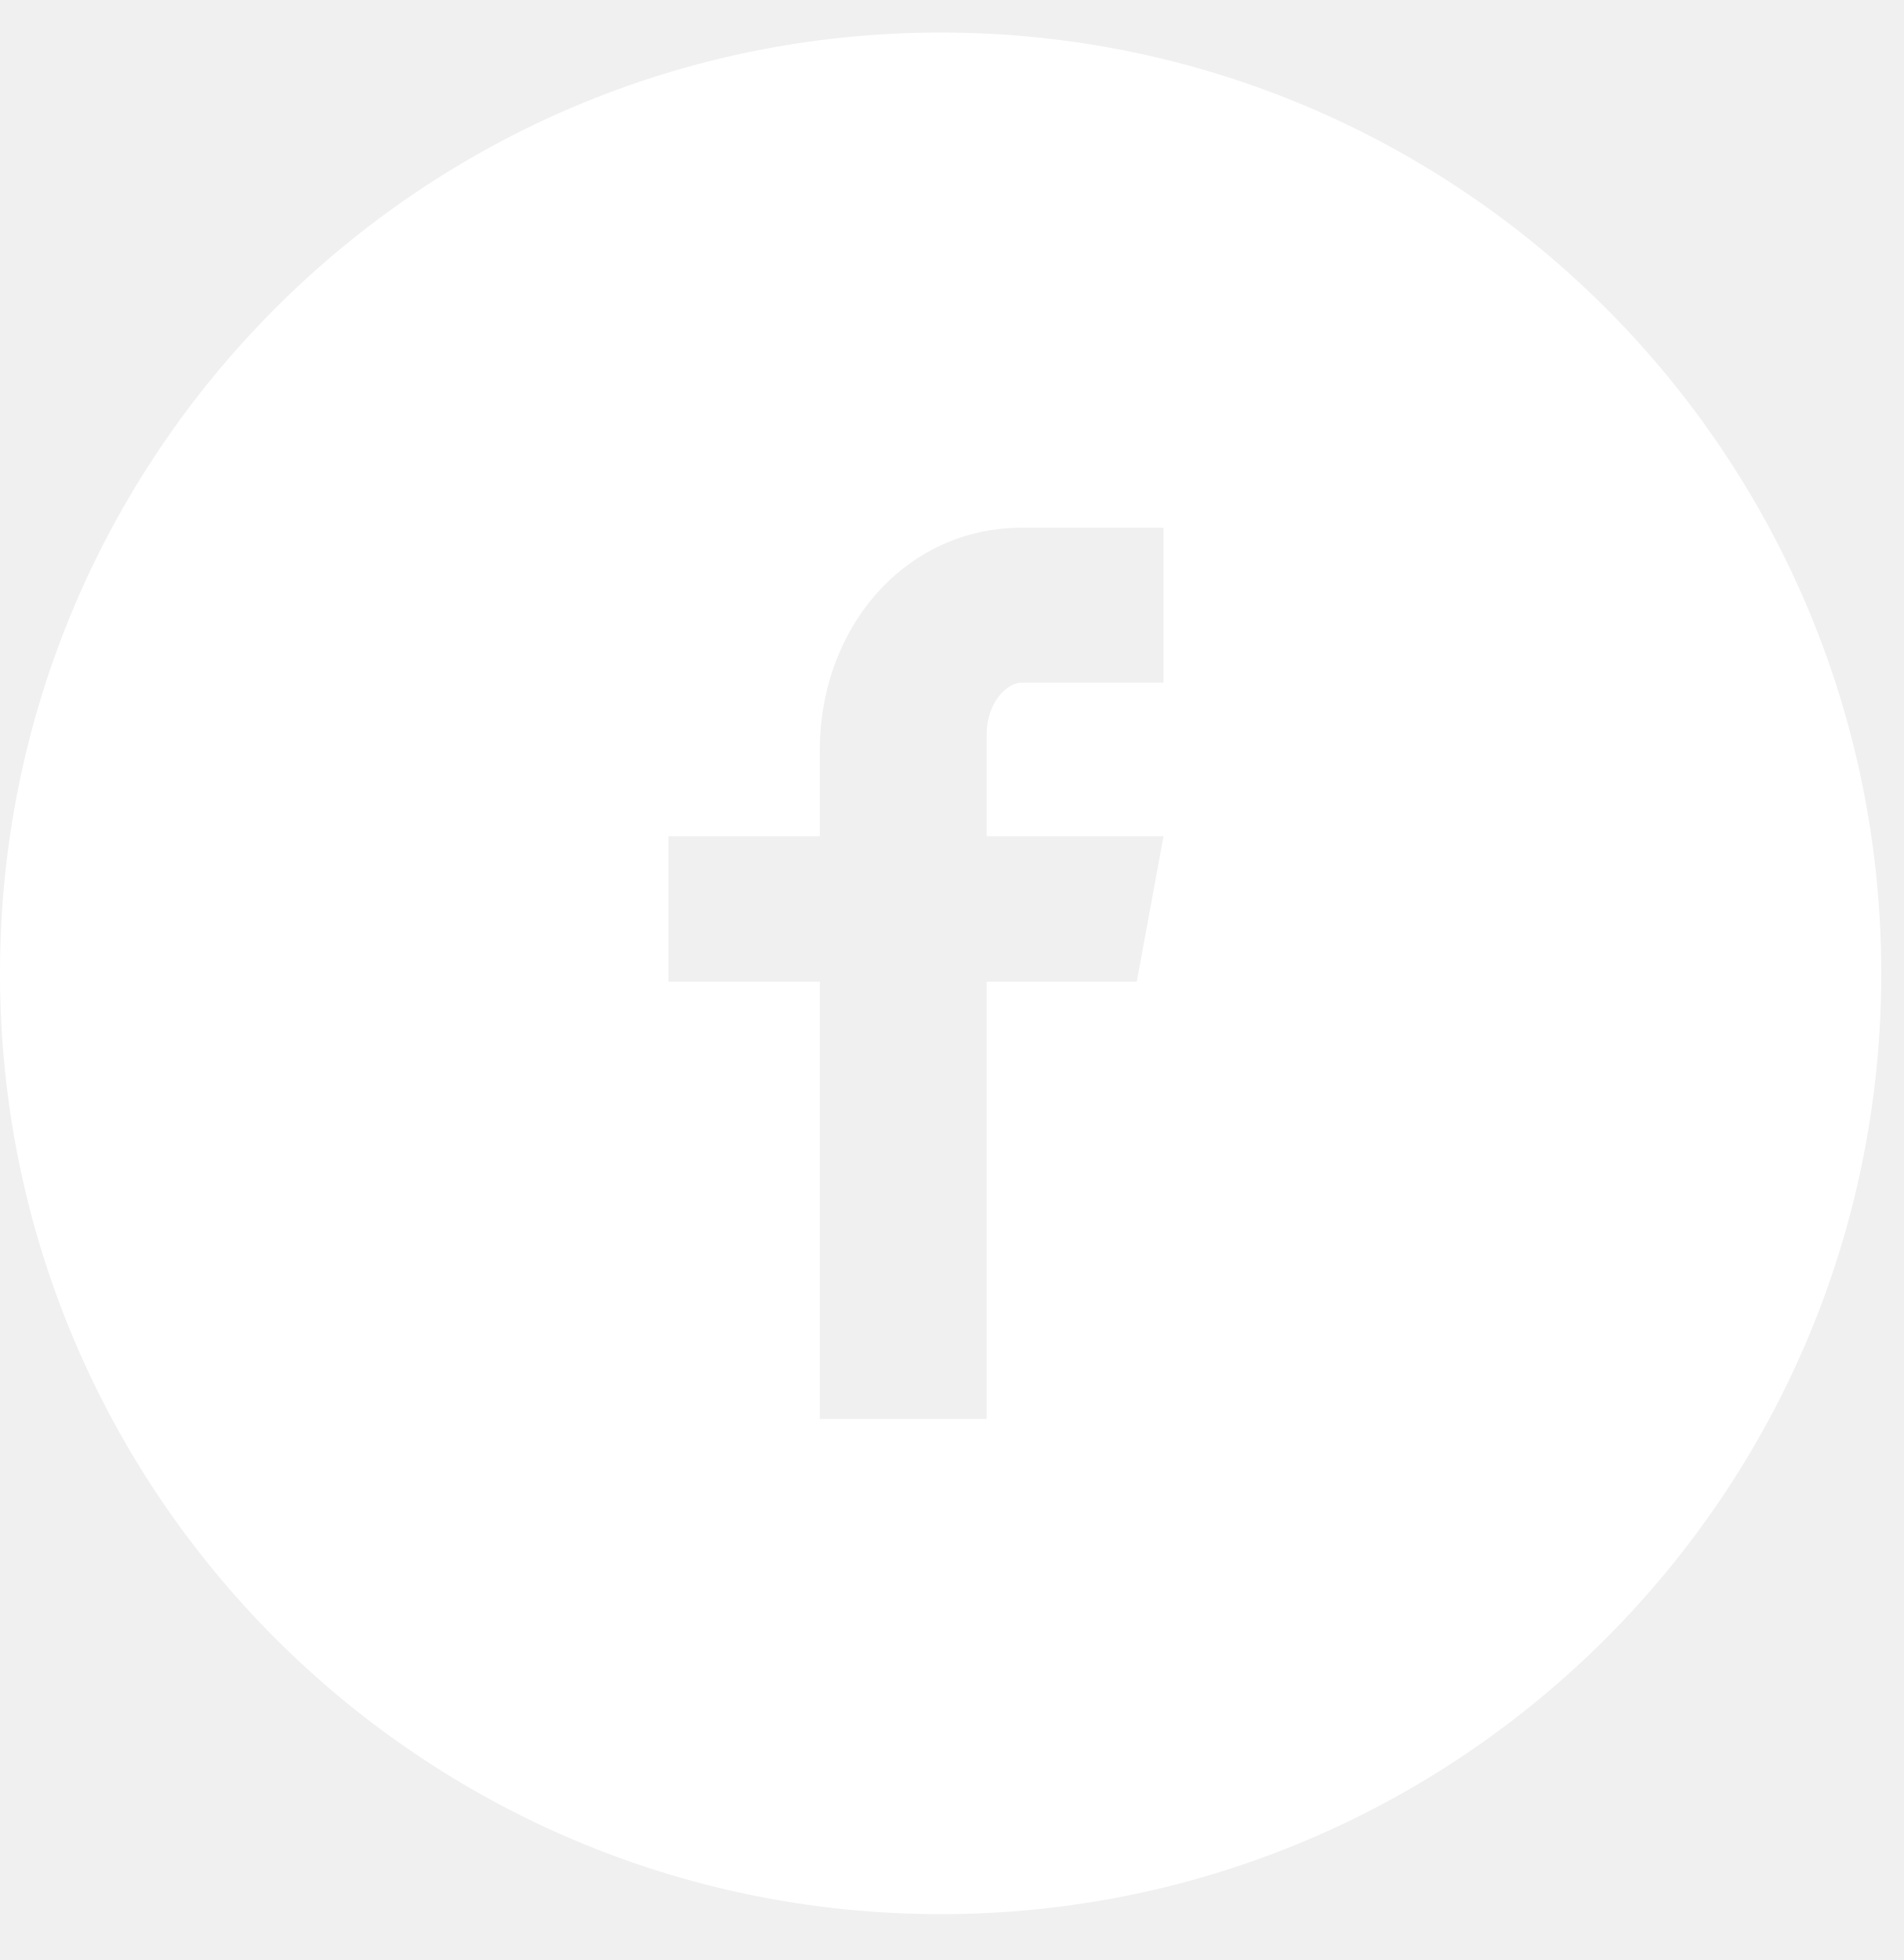
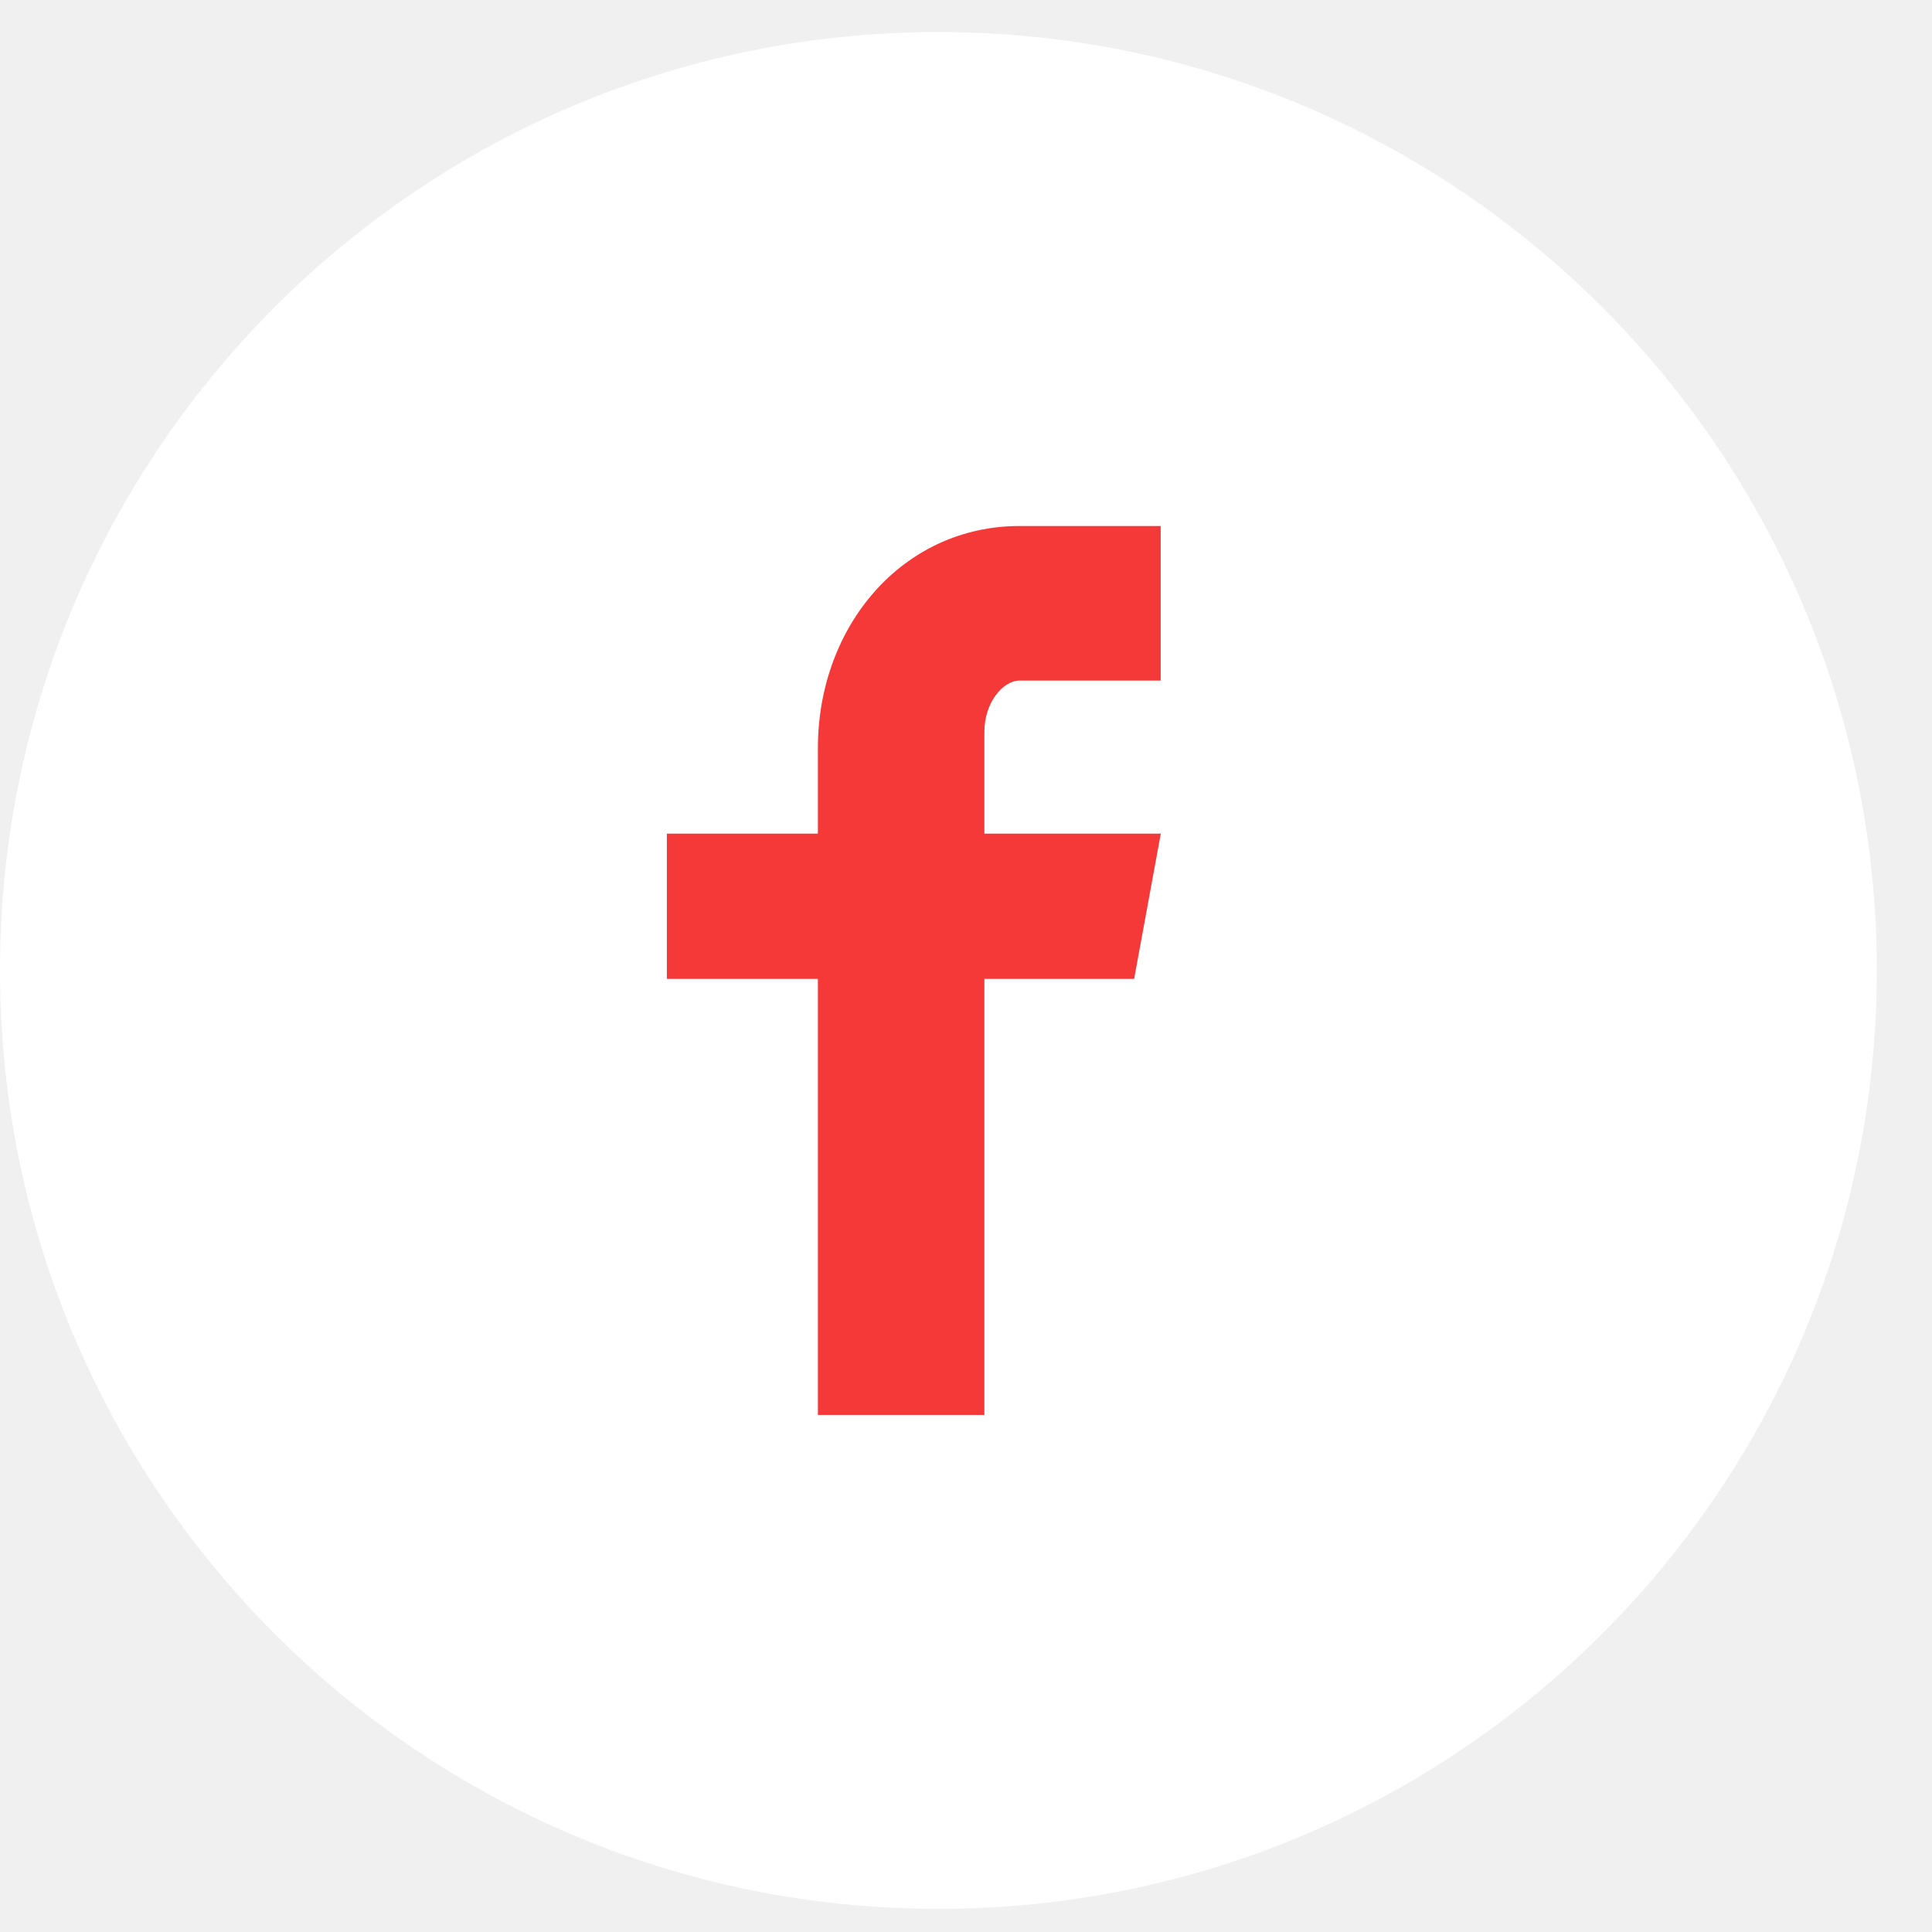
- <svg xmlns="http://www.w3.org/2000/svg" width="34" height="35" viewBox="0 0 34 35" fill="none">
-   <path d="M16.8 0.581C7.521 0.581 0 8.102 0 17.381C0 26.659 7.521 34.181 16.8 34.181C26.078 34.181 33.6 26.659 33.6 17.381C33.6 8.102 26.078 0.581 16.8 0.581ZM20.779 12.19H18.254C17.955 12.19 17.622 12.584 17.622 13.107V14.931H20.781L20.303 17.531H17.622V25.338H14.642V17.531H11.938V14.931H14.642V13.401C14.642 11.207 16.165 9.423 18.254 9.423H20.779V12.19Z" fill="white" />
+ <svg xmlns="http://www.w3.org/2000/svg" id="eE3oODBzgqy1" viewBox="0 0 35 35" shape-rendering="geometricPrecision" text-rendering="geometricPrecision">
+   <ellipse rx="15.384" ry="14.953" transform="translate(17 17.10786)" fill="#f53838" stroke-width="0" />
+   <path d="M34,17.581c0,9.389-7.611,17-17,17s-17-7.611-17-17s7.611-17,17-17s17,7.611,17,17Zm-12.973-8.052h-2.555c-2.114,0-3.655,1.805-3.655,4.025v1.548h-2.736v2.631h2.736v7.9h3.016v-7.9h2.713l.483-2.631h-3.196v-1.845c0-.53.336-.928.639-.928h2.555l-0-2.8Z" fill="#fff" />
</svg>
